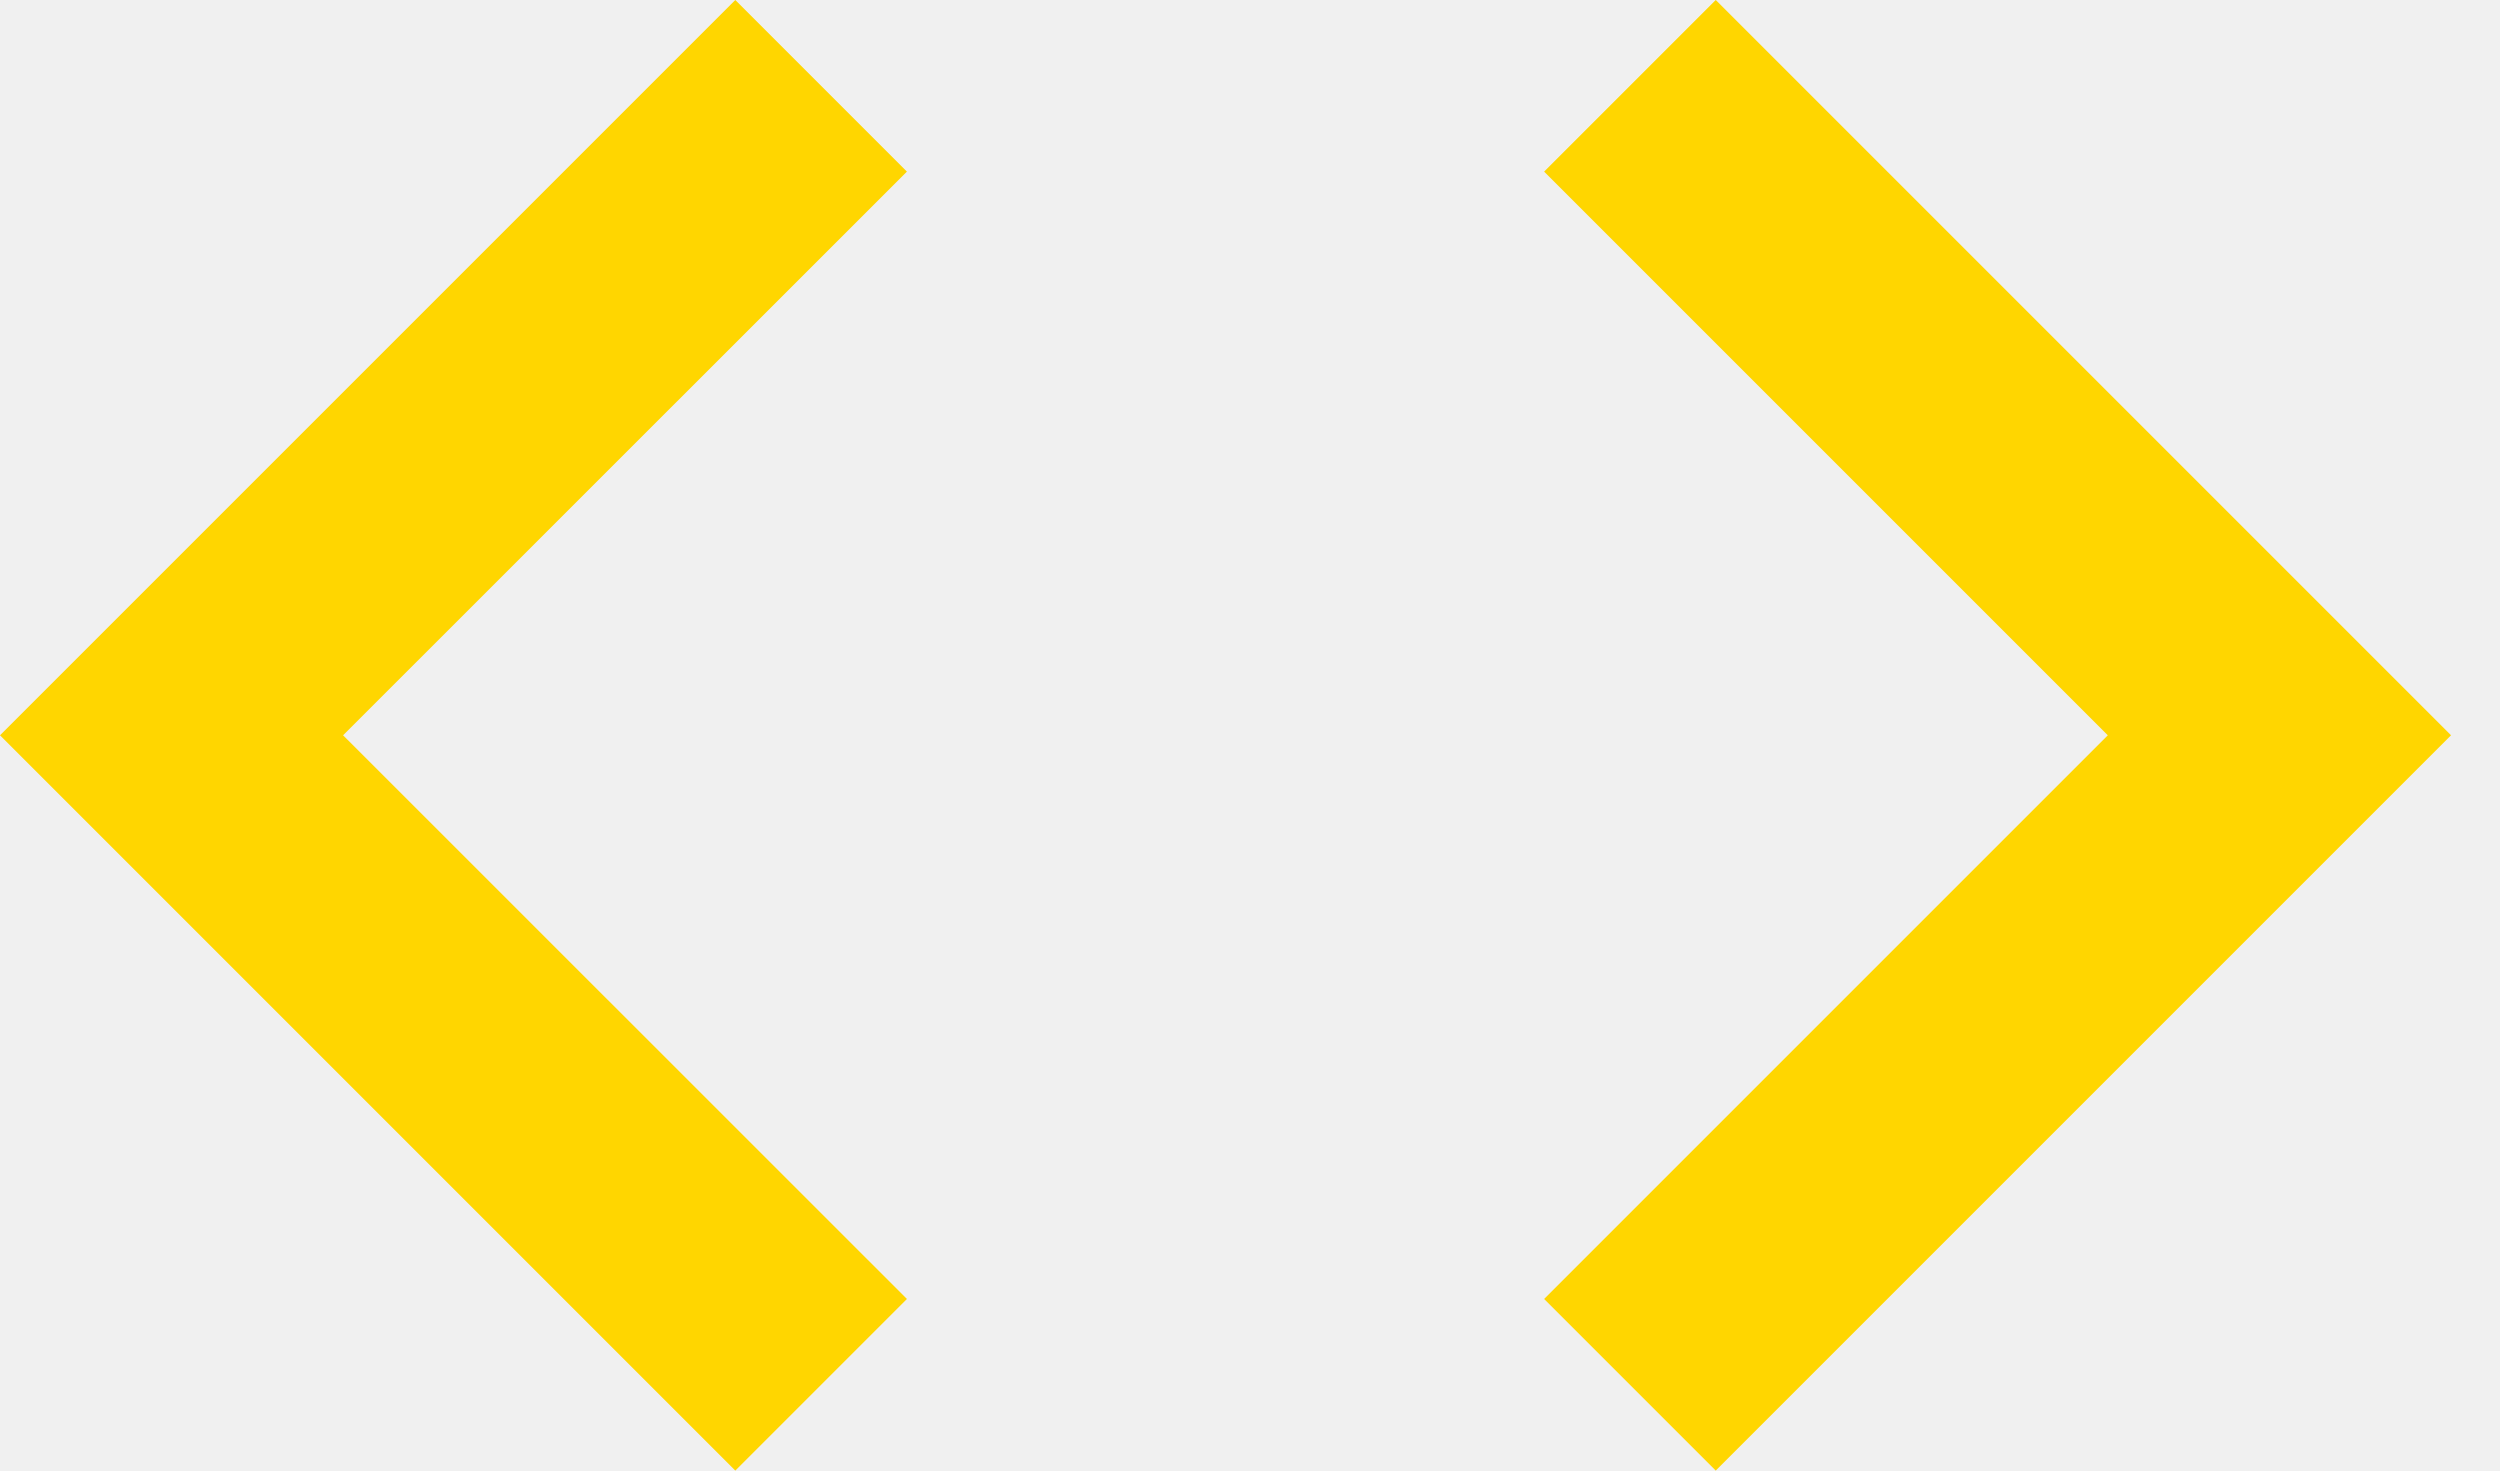
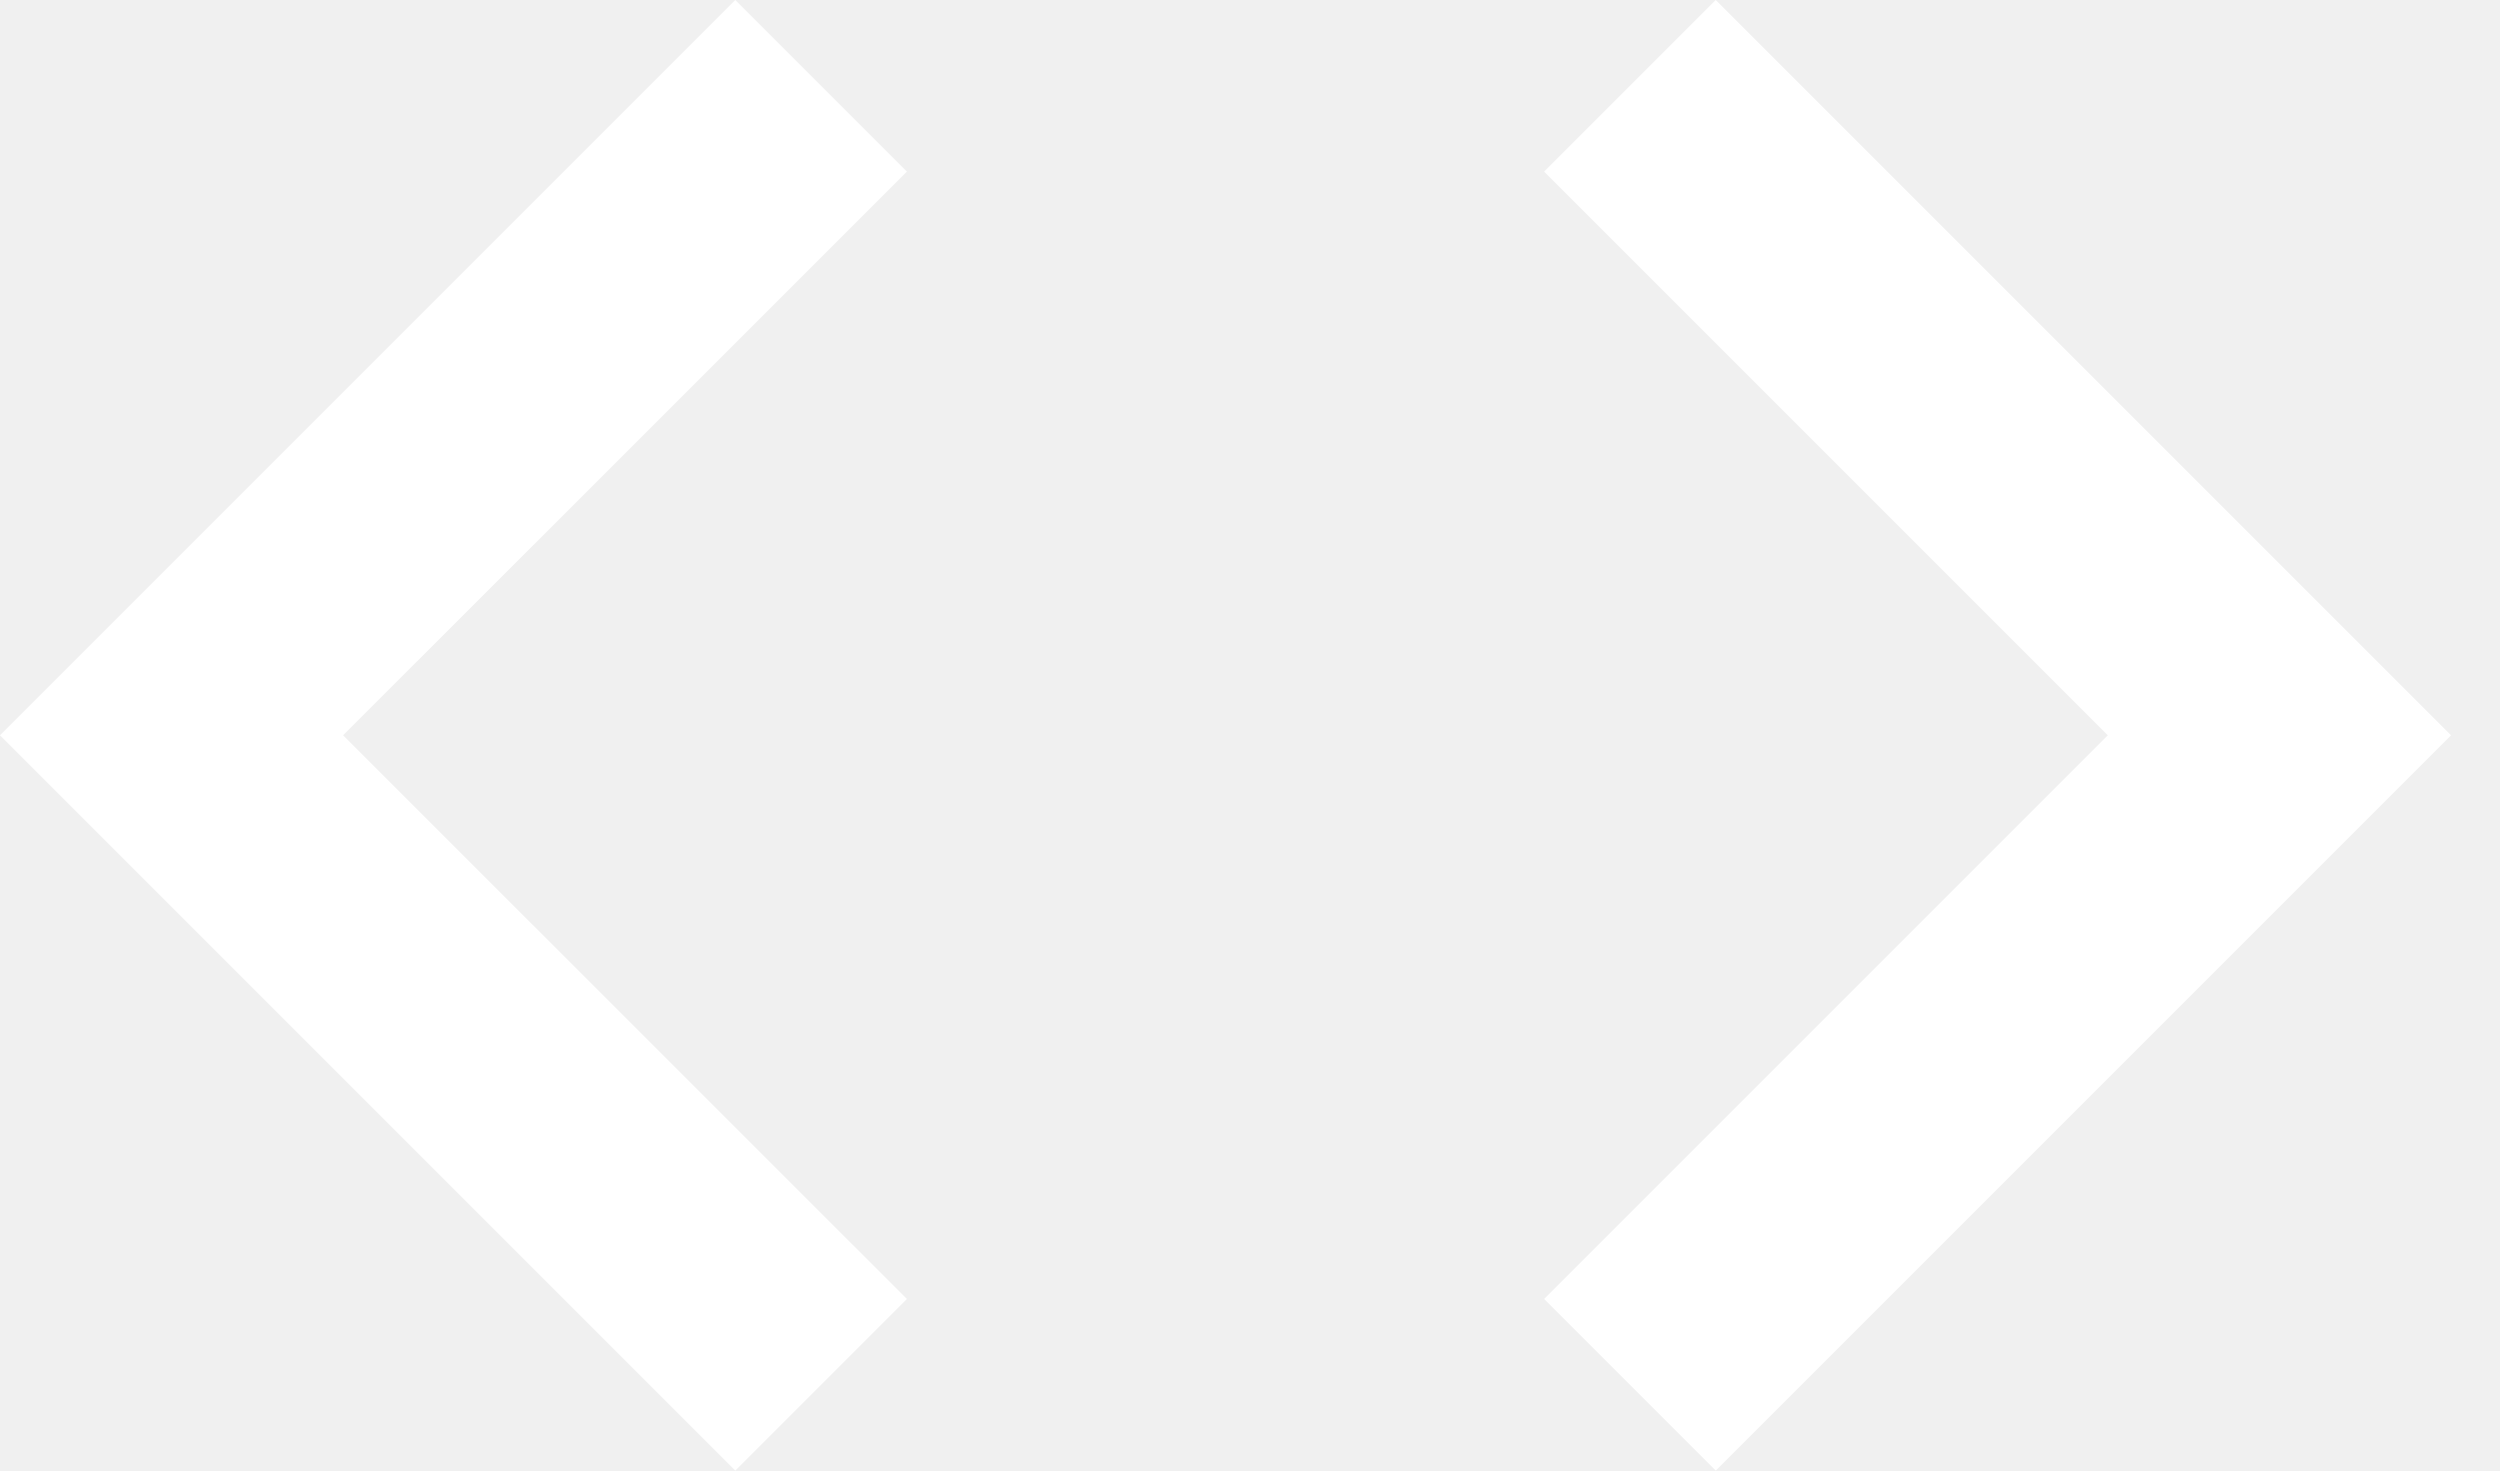
<svg xmlns="http://www.w3.org/2000/svg" width="17px" height="10px" viewBox="0 0 17 10" version="1.1">
  <defs />
  <g id="Page-1" stroke="none" stroke-width="1" fill="none" fill-rule="evenodd">
-     <path d="M6.167,8.833 L2.333,5 L6.167,1.167 L5,0 L0,5 L5,10 L6.167,8.833 L6.167,8.833 Z M10.5,8.833 L14.333,5 L10.5,1.167 L11.667,0 L16.667,5 L11.667,10 L10.5,8.833 L10.5,8.833 Z" id="Shape" fill="#FFD600" />
+     <path d="M6.167,8.833 L2.333,5 L6.167,1.167 L5,0 L0,5 L5,10 L6.167,8.833 L6.167,8.833 Z M10.5,8.833 L14.333,5 L10.5,1.167 L11.667,0 L16.667,5 L11.667,10 L10.5,8.833 L10.5,8.833 Z" id="Shape" fill="#fff" />
  </g>
</svg>
